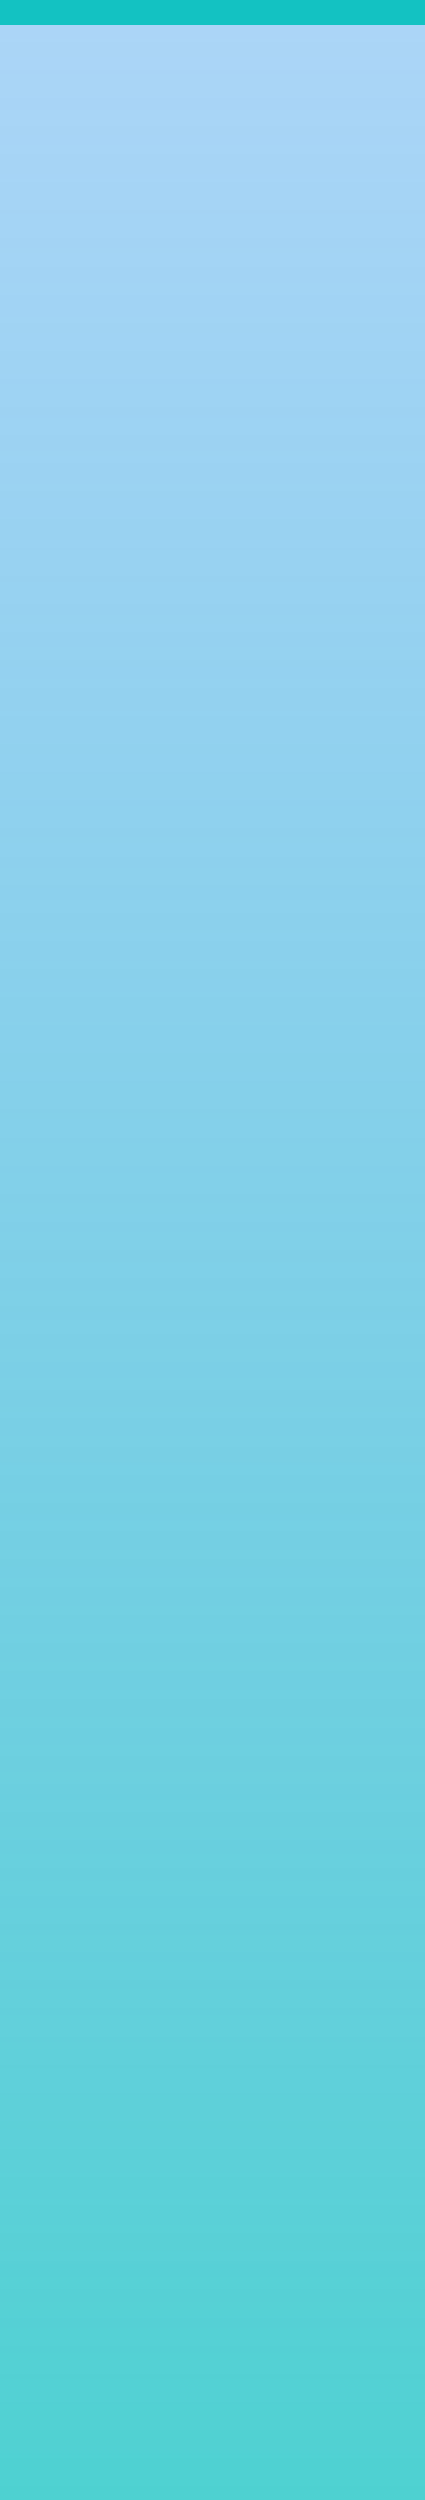
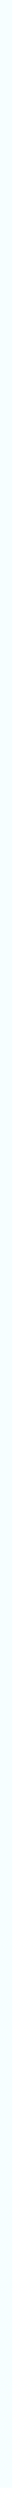
- <svg xmlns="http://www.w3.org/2000/svg" version="1.1" width="17px" height="100px">
-   <defs>
-     <linearGradient gradientUnits="userSpaceOnUse" x1="1169.5" y1="690" x2="1169.5" y2="590" id="LinearGradient178">
-       <stop id="Stop179" stop-color="#13c2c2" stop-opacity="0.749" offset="0" />
-       <stop id="Stop180" stop-color="#2f97eb" stop-opacity="0.4" offset="1" />
-     </linearGradient>
-   </defs>
-   <g transform="matrix(1 0 0 1 -1161 -590 )">
-     <path d="M 1161 590.5  L 1178 590.5  L 1178 690  L 1161 690  L 1161 590.5  Z " fill-rule="nonzero" fill="url(#LinearGradient178)" stroke="none" />
-     <path d="M 1161 590.5  L 1178 590.5  " stroke-width="1" stroke="#13c2c2" fill="none" />
+ <svg xmlns="http://www.w3.org/2000/svg" version="1.1" width="2px" height="204px">
+   <g transform="matrix(1 0 0 1 -347 -497 )">
+     <path d="M 347.5 497  L 347.5 700  " stroke-width="1" stroke="#abf5ff" fill="none" stroke-opacity="0.098" />
  </g>
</svg>
